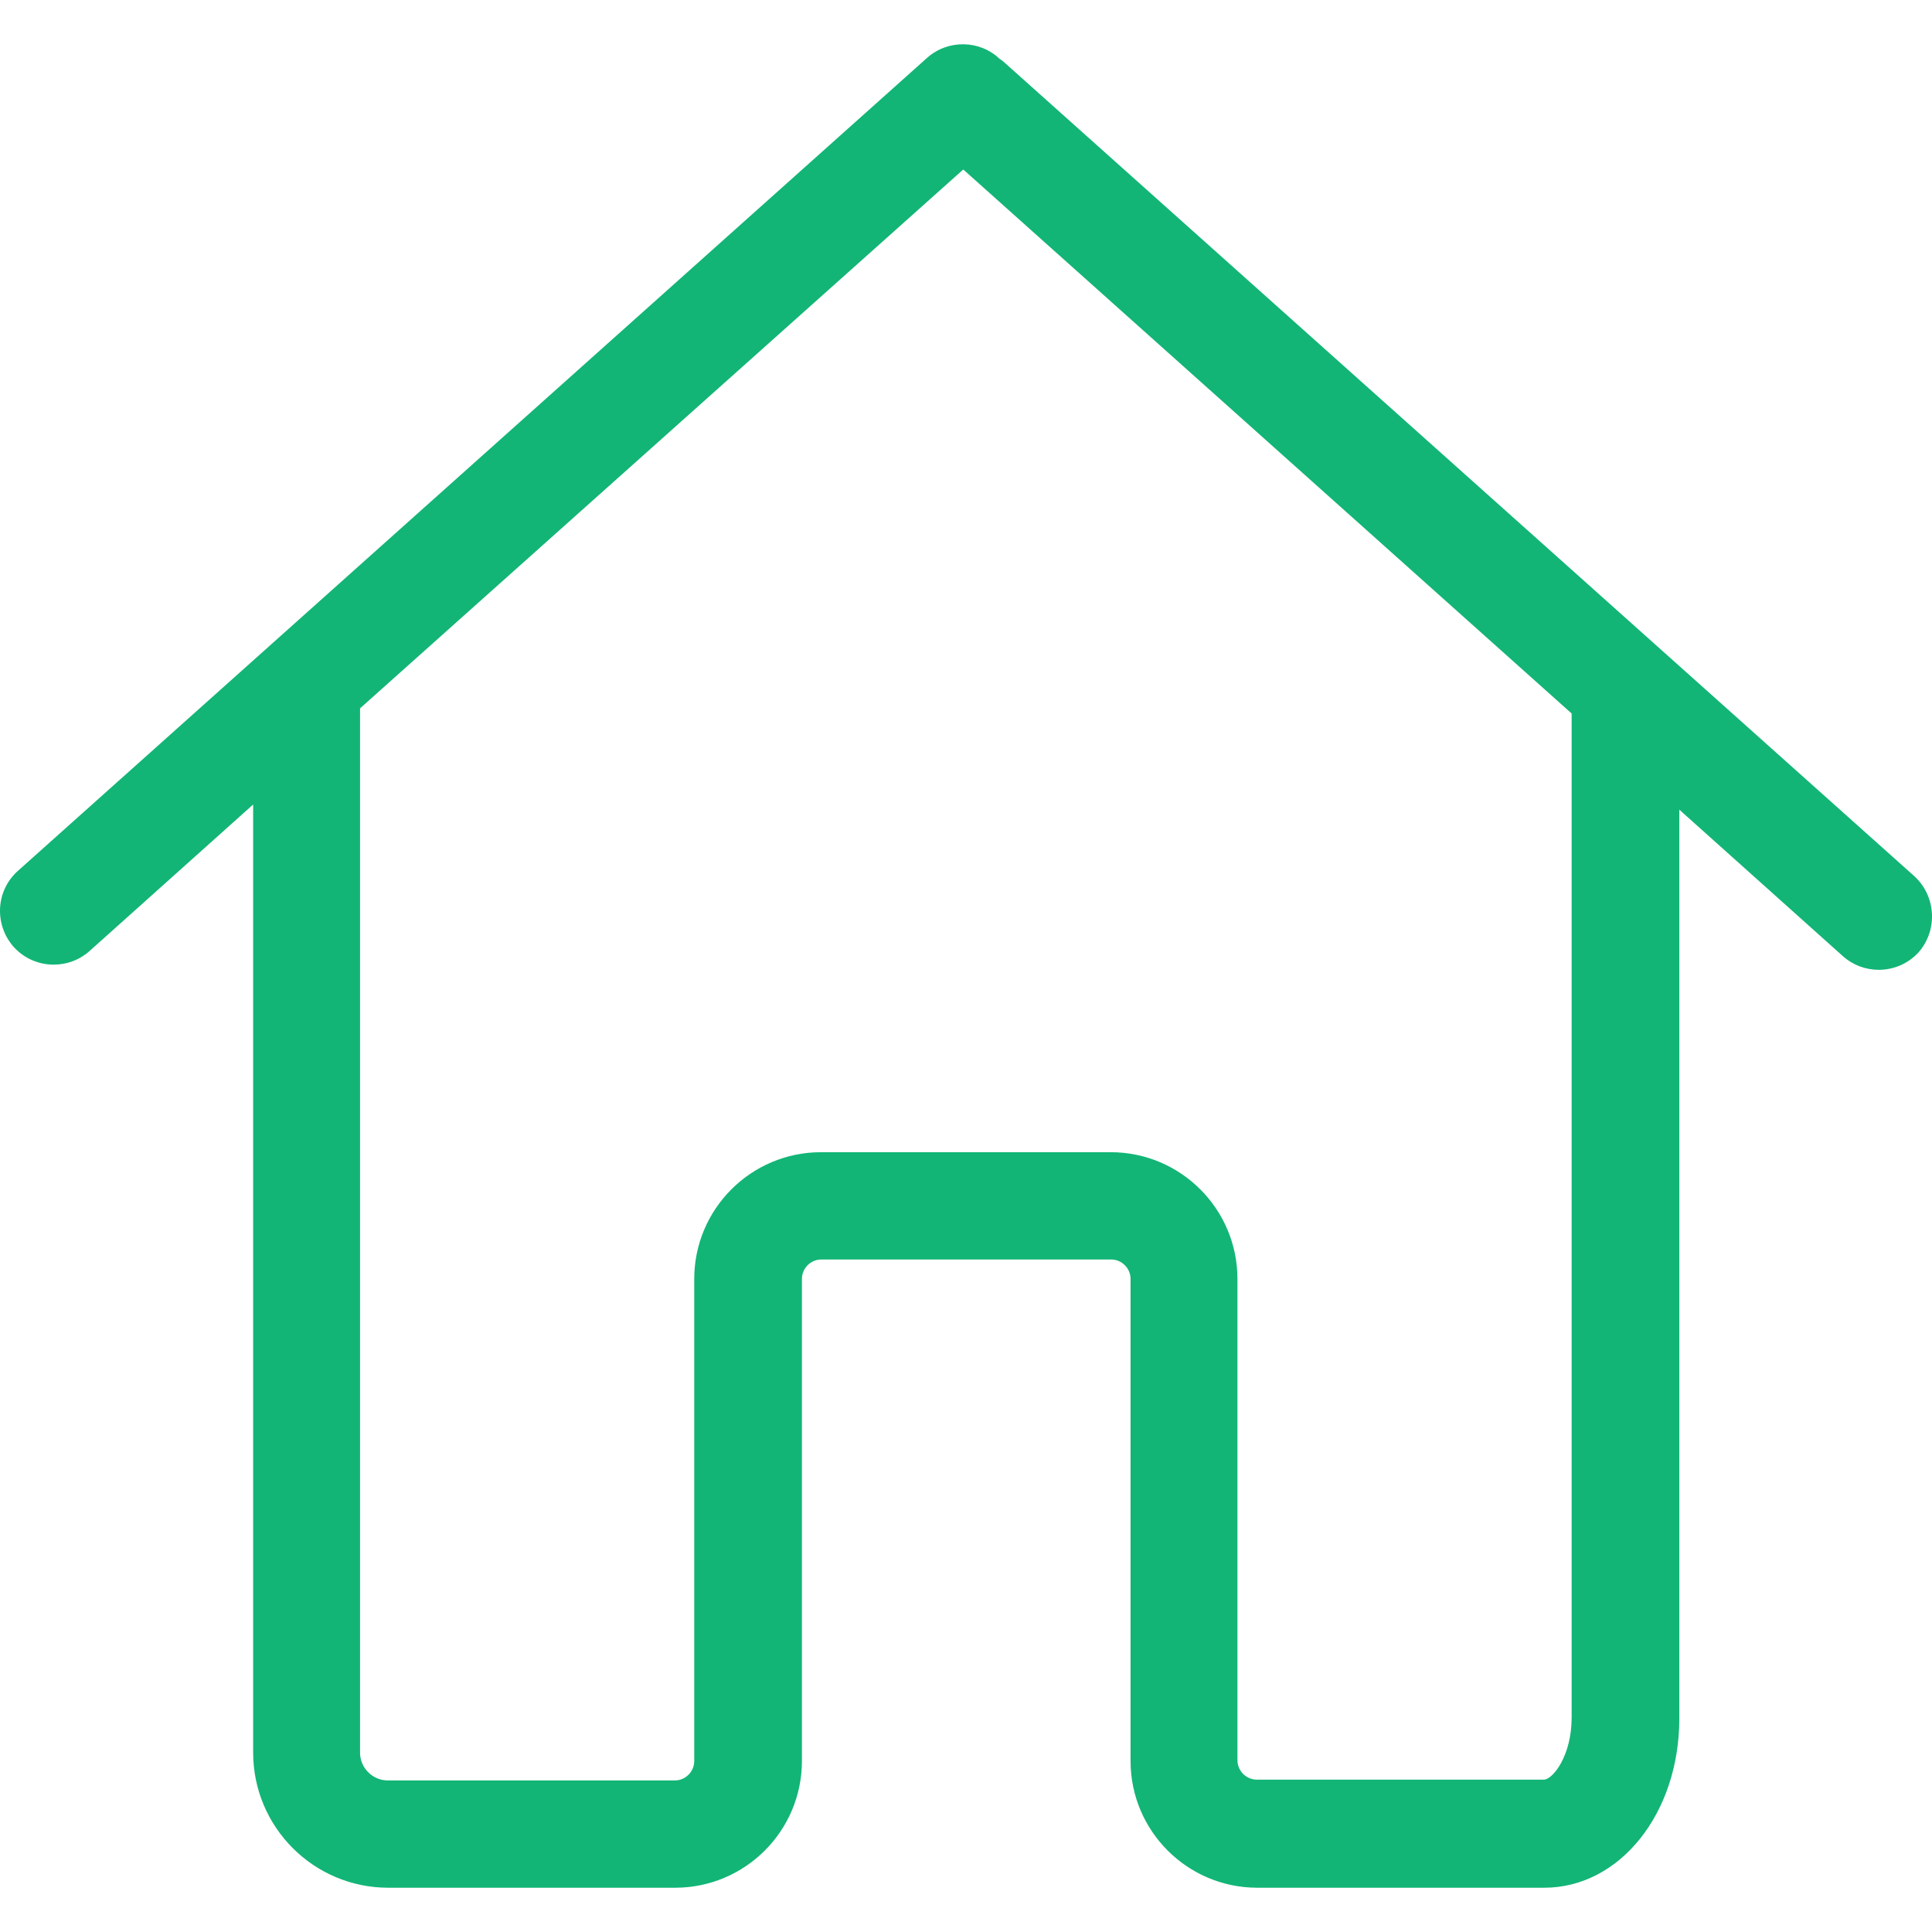
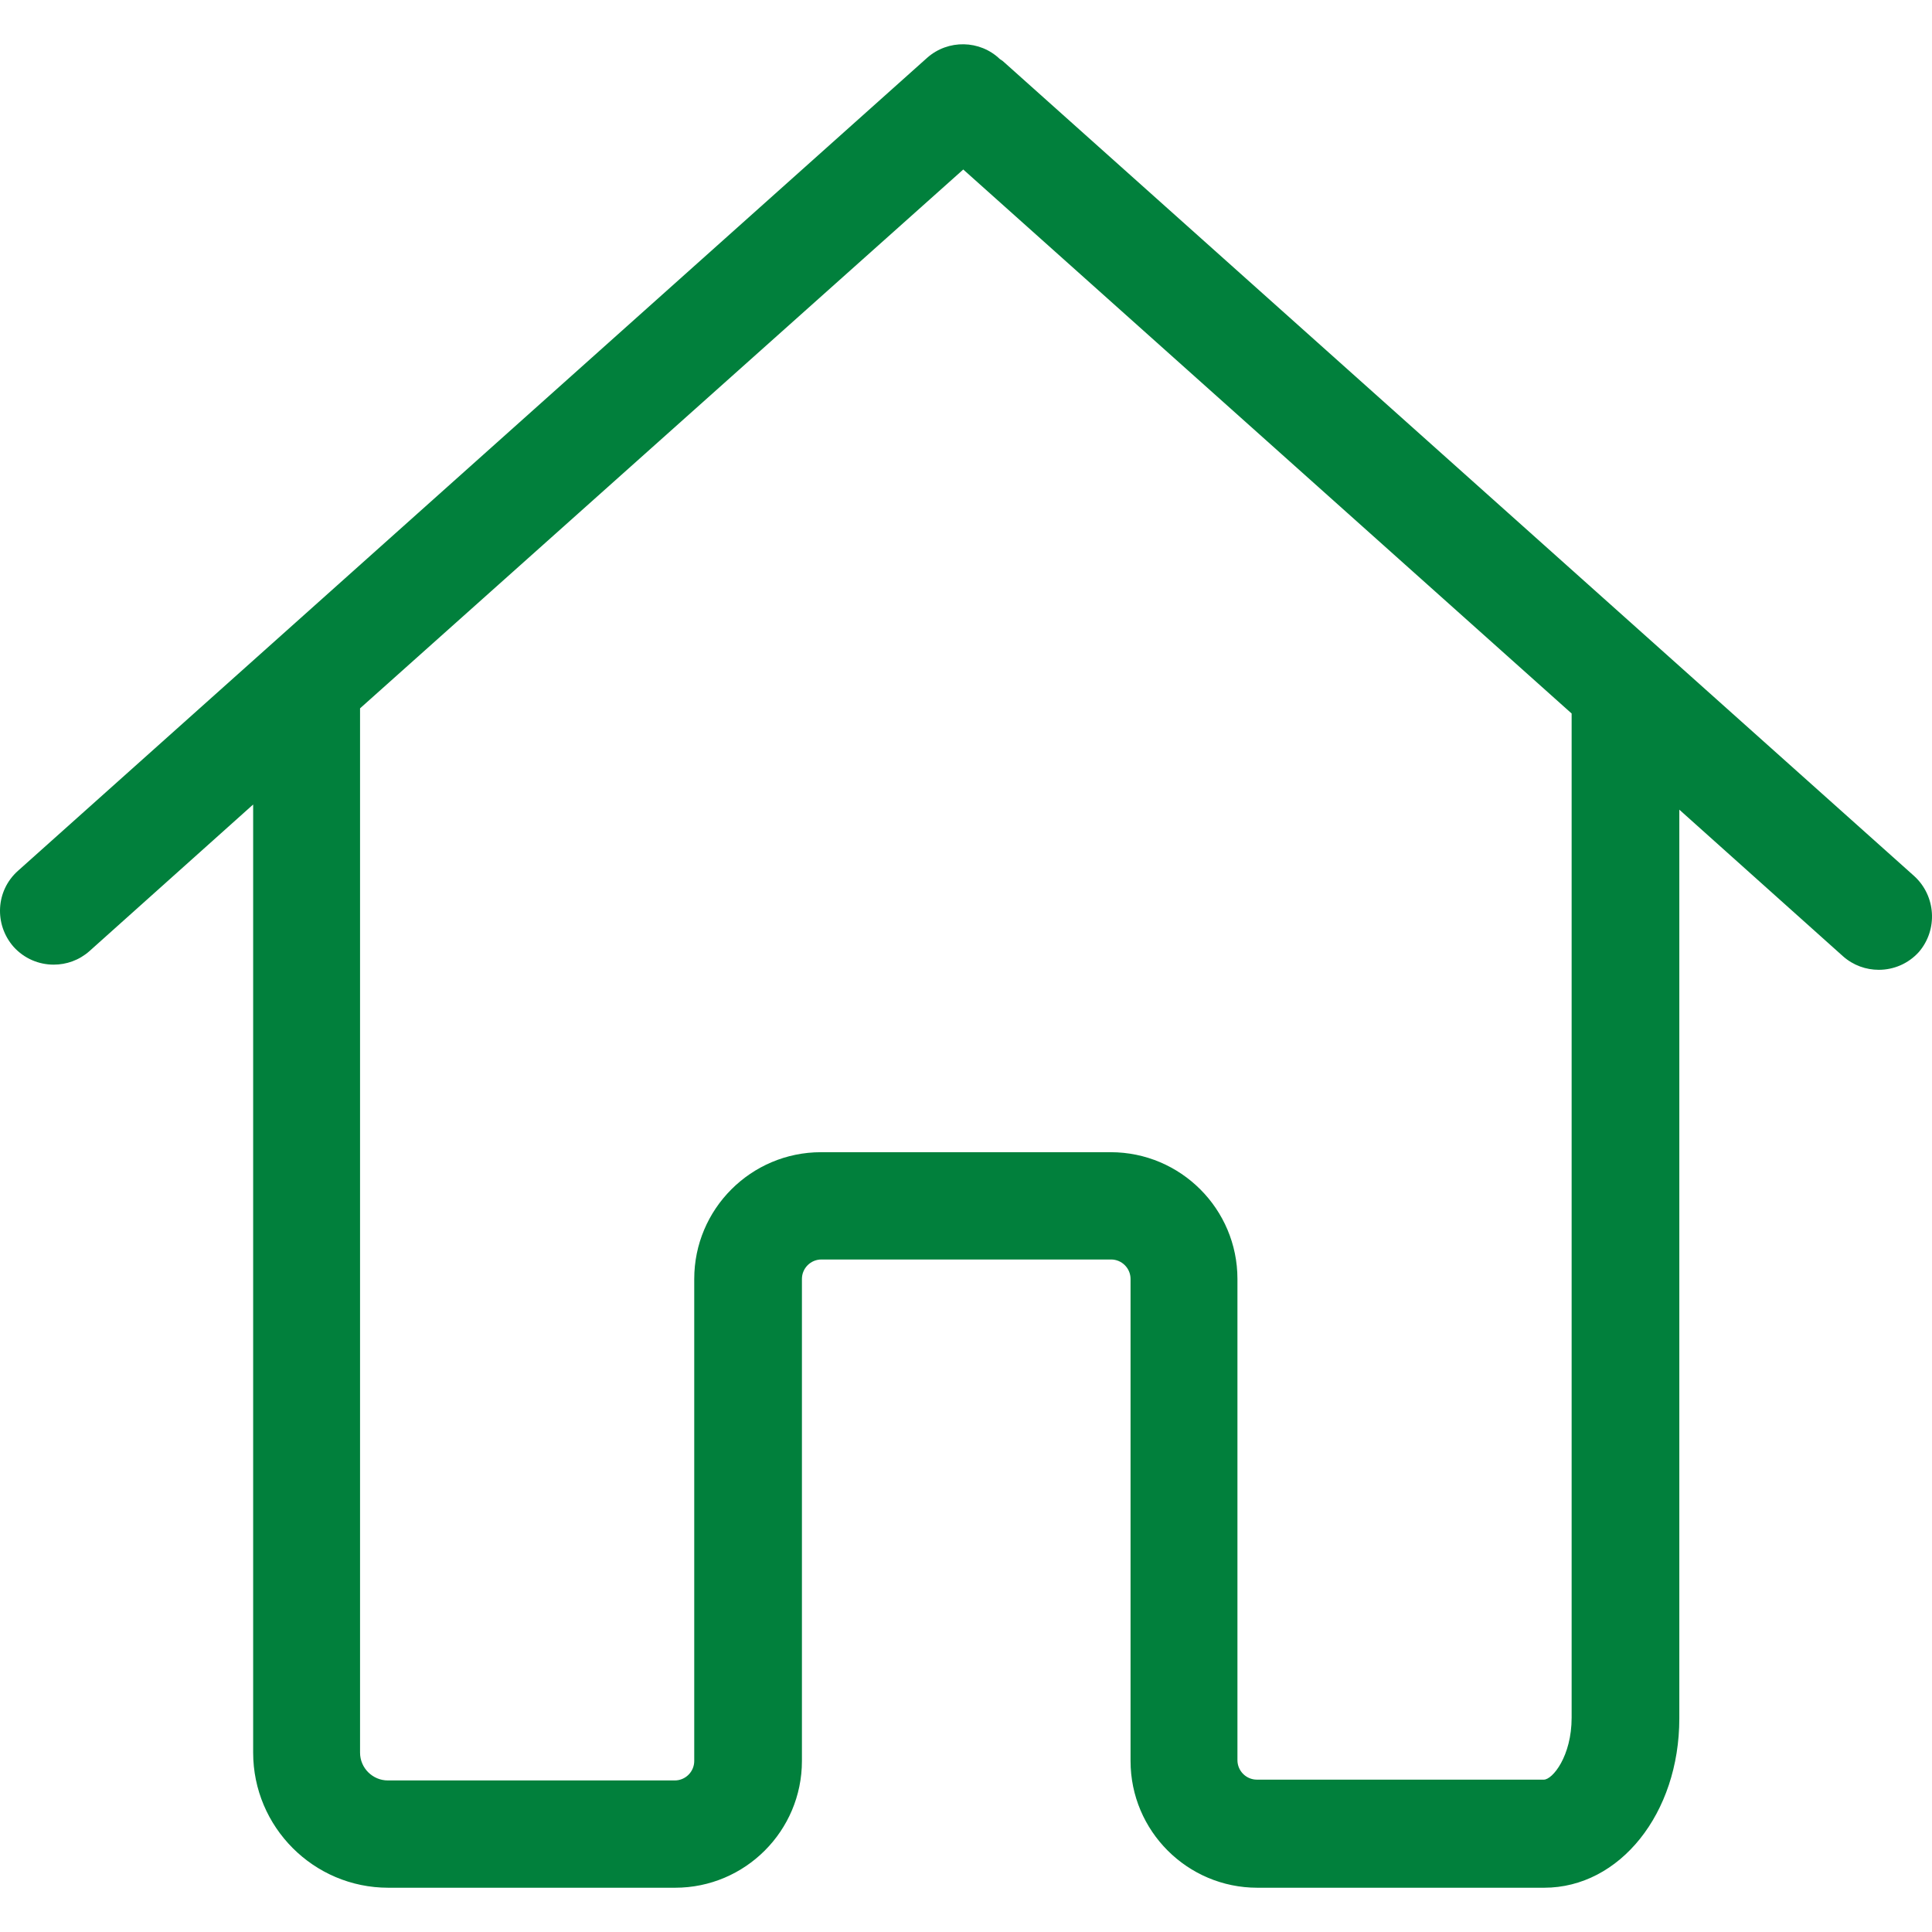
- <svg xmlns="http://www.w3.org/2000/svg" fill="#12B576" height="28px" width="28px" version="1.1" id="Capa_1" viewBox="0 0 486.196 486.196" xml:space="preserve">
+ <svg xmlns="http://www.w3.org/2000/svg" fill="#01803C" height="28px" width="28px" version="1.1" id="Capa_1" viewBox="0 0 486.196 486.196" xml:space="preserve">
  <g>
    <path d="M481.708,220.456l-228.8-204.6c-0.4-0.4-0.8-0.7-1.3-1c-5-4.8-13-5-18.3-0.3l-228.8,204.6c-5.6,5-6,13.5-1.1,19.1   c2.7,3,6.4,4.5,10.1,4.5c3.2,0,6.4-1.1,9-3.4l41.2-36.9v7.2v106.8v124.6c0,18.7,15.2,34,34,34c0.3,0,0.5,0,0.8,0s0.5,0,0.8,0h70.6   c17.6,0,31.9-14.3,31.9-31.9v-121.3c0-2.7,2.2-4.9,4.9-4.9h72.9c2.7,0,4.9,2.2,4.9,4.9v121.3c0,17.6,14.3,31.9,31.9,31.9h72.2   c19,0,34-18.7,34-42.6v-111.2v-34v-83.5l41.2,36.9c2.6,2.3,5.8,3.4,9,3.4c3.7,0,7.4-1.5,10.1-4.5   C487.708,233.956,487.208,225.456,481.708,220.456z M395.508,287.156v34v111.1c0,9.7-4.8,15.6-7,15.6h-72.2c-2.7,0-4.9-2.2-4.9-4.9   v-121.1c0-17.6-14.3-31.9-31.9-31.9h-72.9c-17.6,0-31.9,14.3-31.9,31.9v121.3c0,2.7-2.2,4.9-4.9,4.9h-70.6c-0.3,0-0.5,0-0.8,0   s-0.5,0-0.8,0c-3.8,0-7-3.1-7-7v-124.7v-106.8v-31.3l151.8-135.6l153.1,136.9L395.508,287.156L395.508,287.156z" />
  </g>
</svg>
